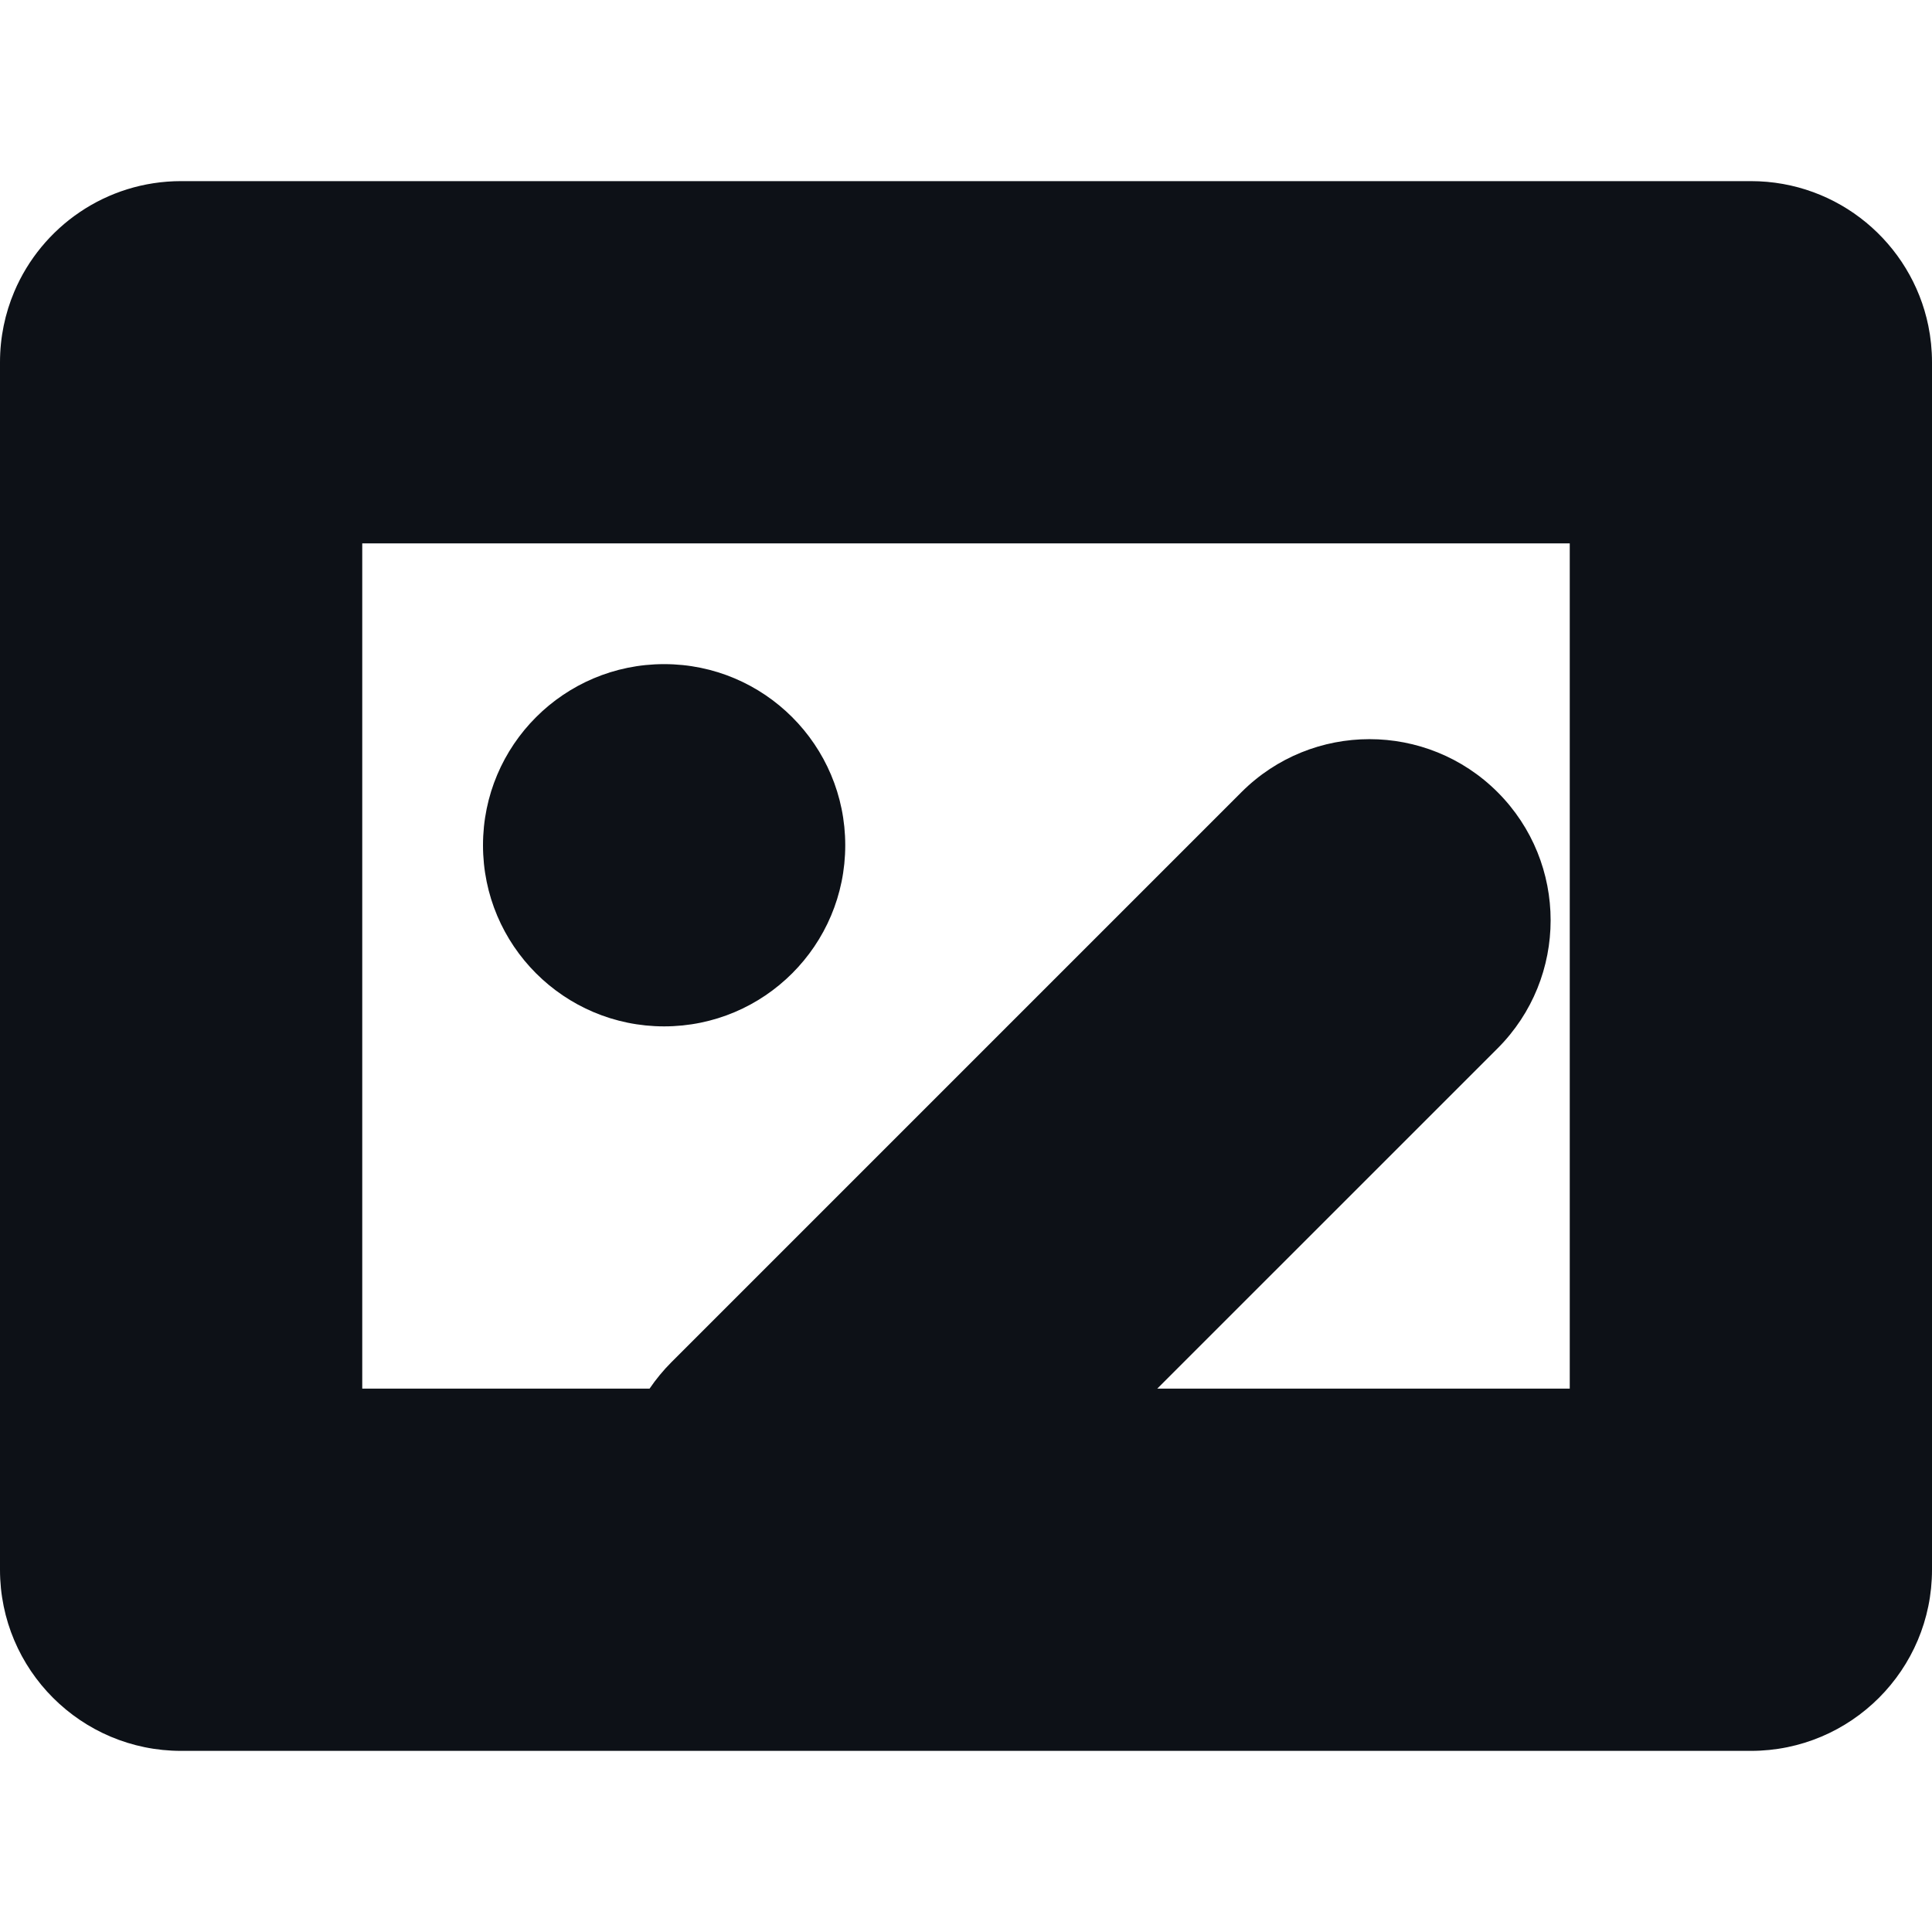
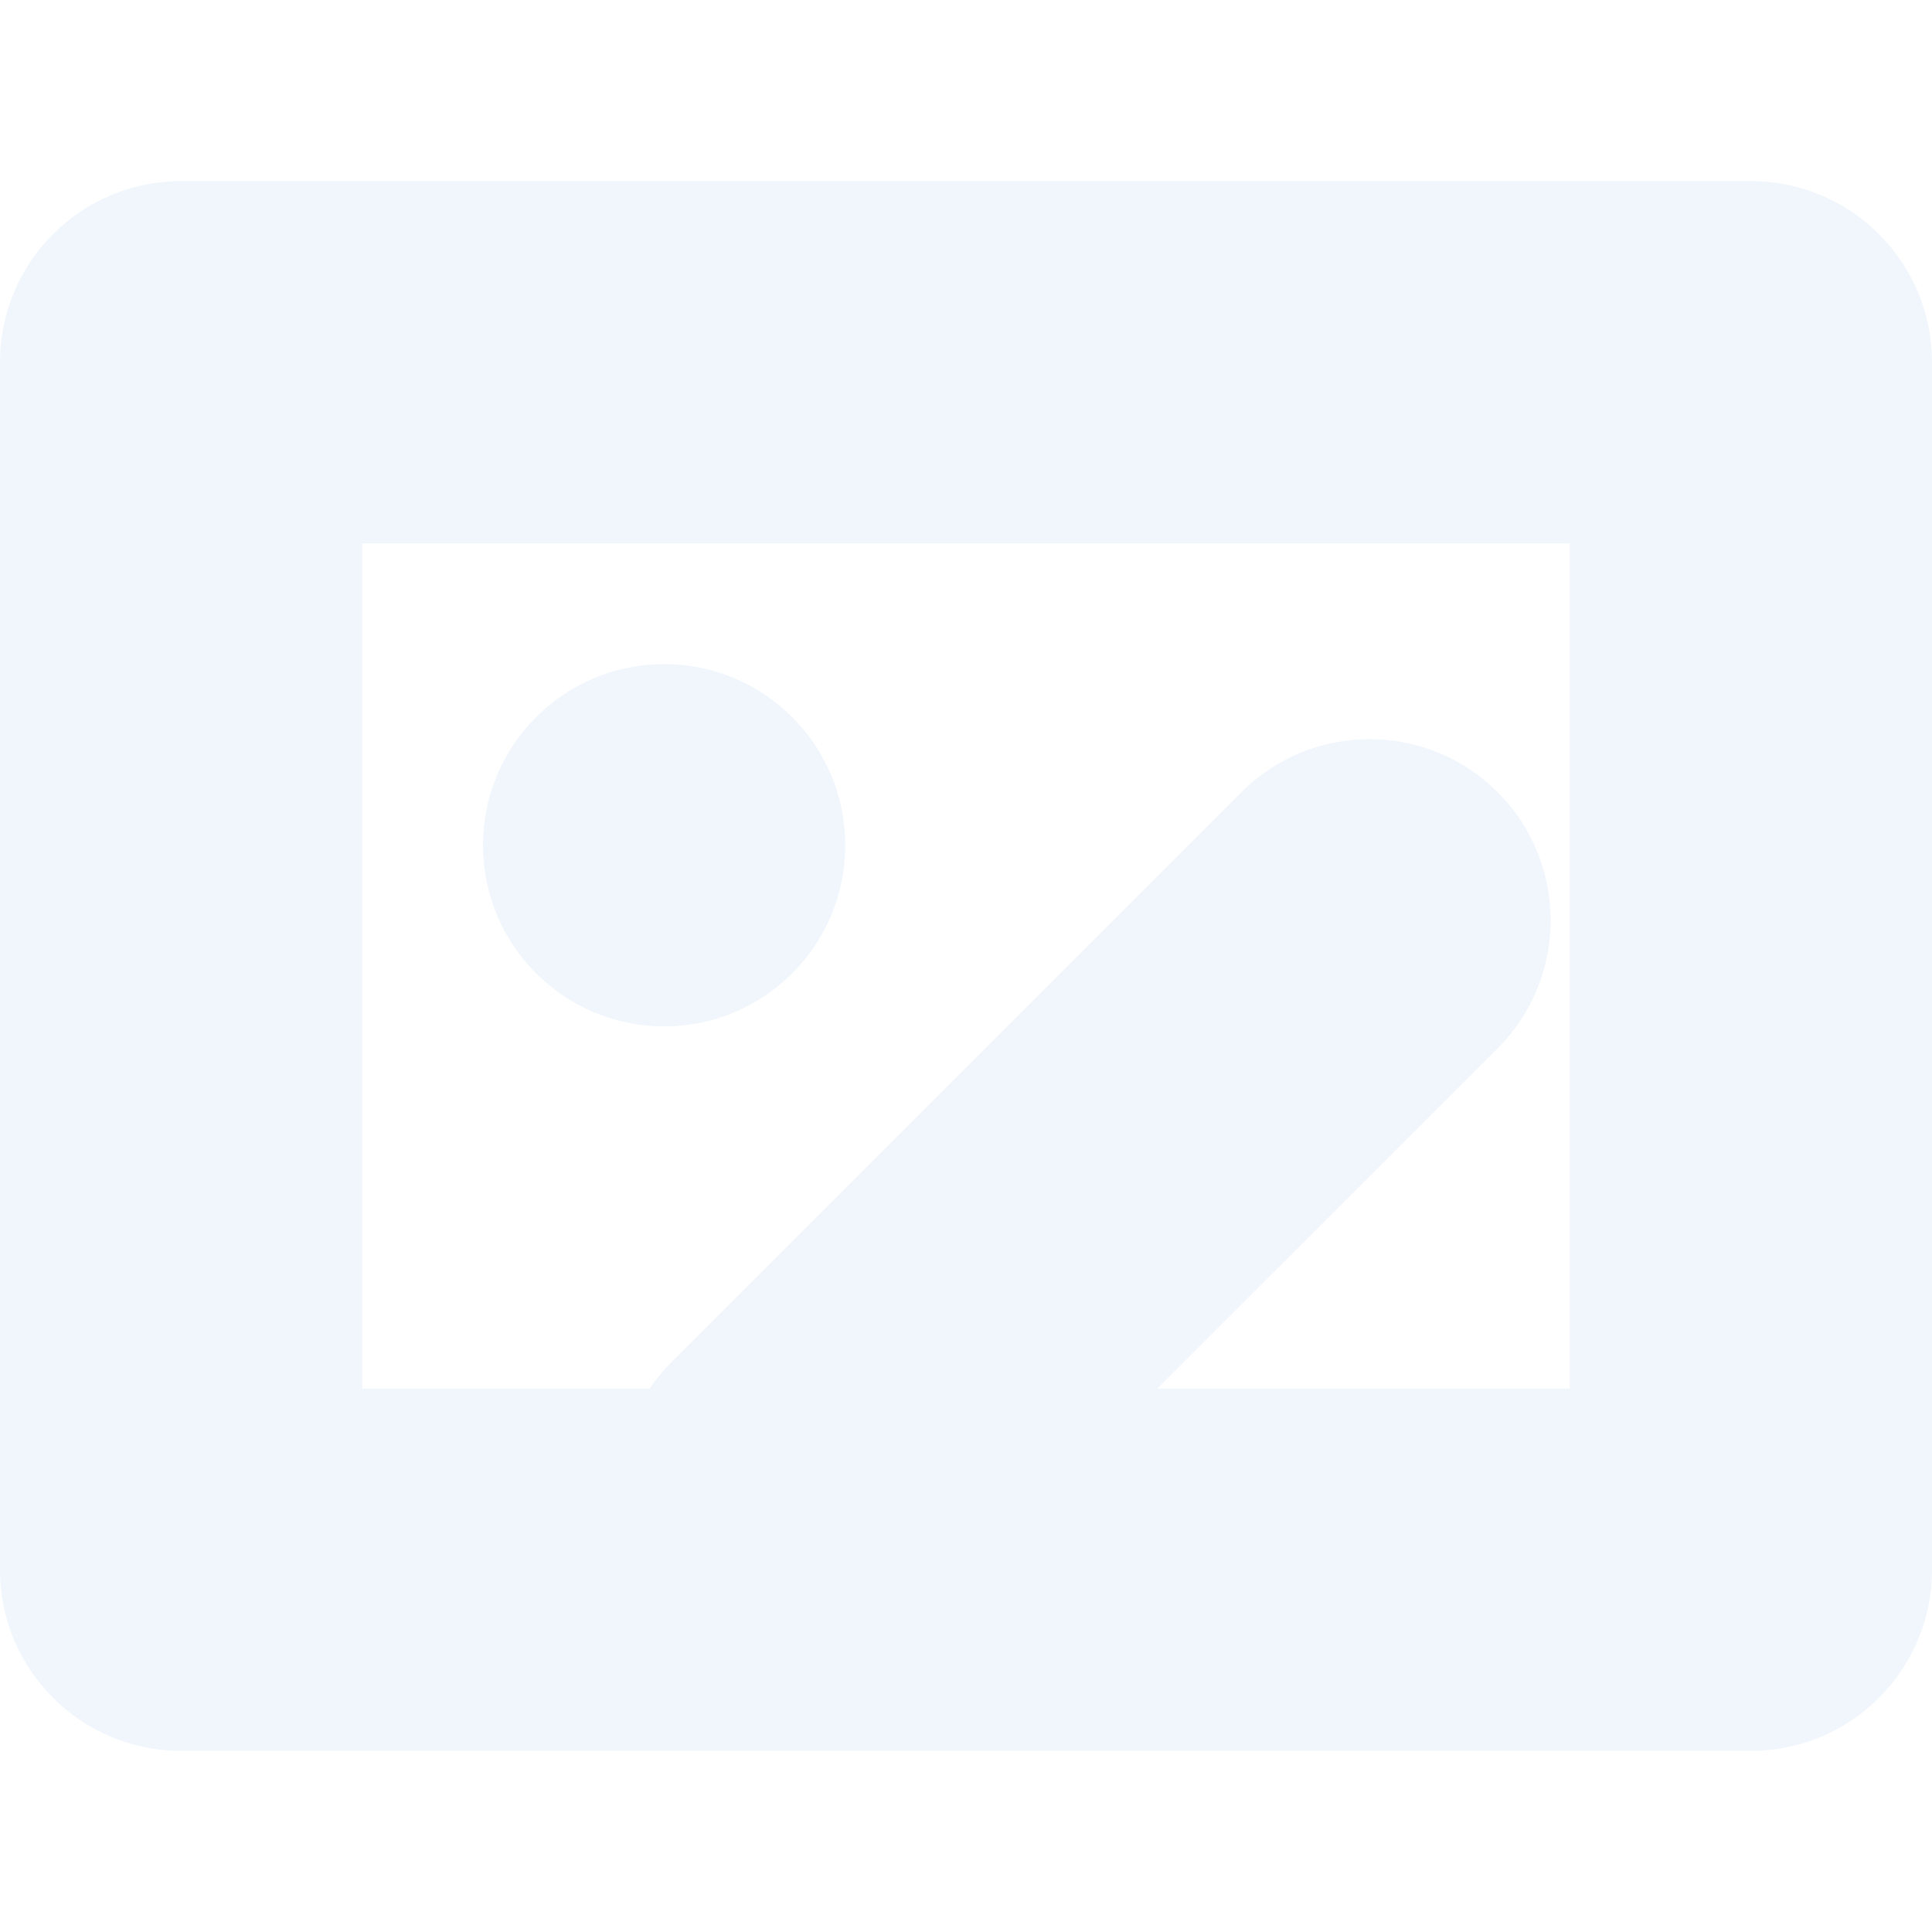
<svg xmlns="http://www.w3.org/2000/svg" width="32" height="32" viewBox="0 0 32 32" fill="none">
-   <path fill-rule="evenodd" clip-rule="evenodd" d="M0 26C0 27.657 1.343 29 3 29H29C30.657 29 32 27.657 32 26L32 6.003V6C32 5.793 31.979 5.591 31.939 5.395C31.659 4.028 30.45 3 29 3L3.004 3L3 3C1.757 3 0.691 3.756 0.236 4.832C0.084 5.191 0 5.586 0 6V26ZM6 9L6 23H10.759C10.864 22.846 10.984 22.699 11.121 22.562L20.562 13.121C21.733 11.95 23.633 11.95 24.805 13.121C25.976 14.293 25.976 16.192 24.805 17.364L19.168 23L26 23L26 9L6 9ZM11 17C12.657 17 14 15.657 14 14C14 12.343 12.657 11 11 11C9.343 11 8 12.343 8 14C8 15.657 9.343 17 11 17Z" fill="#0D1117" />
+   <path fill-rule="evenodd" clip-rule="evenodd" d="M0 26C0 27.657 1.343 29 3 29H29C30.657 29 32 27.657 32 26L32 6.003V6C32 5.793 31.979 5.591 31.939 5.395C31.659 4.028 30.45 3 29 3L3.004 3L3 3C1.757 3 0.691 3.756 0.236 4.832C0.084 5.191 0 5.586 0 6V26ZM6 9L6 23H10.759C10.864 22.846 10.984 22.699 11.121 22.562L20.562 13.121C21.733 11.95 23.633 11.95 24.805 13.121C25.976 14.293 25.976 16.192 24.805 17.364L19.168 23L26 23L26 9L6 9ZM11 17C12.657 17 14 15.657 14 14C14 12.343 12.657 11 11 11C9.343 11 8 12.343 8 14C8 15.657 9.343 17 11 17Z" fill="#F0F6FC" />
</svg>
